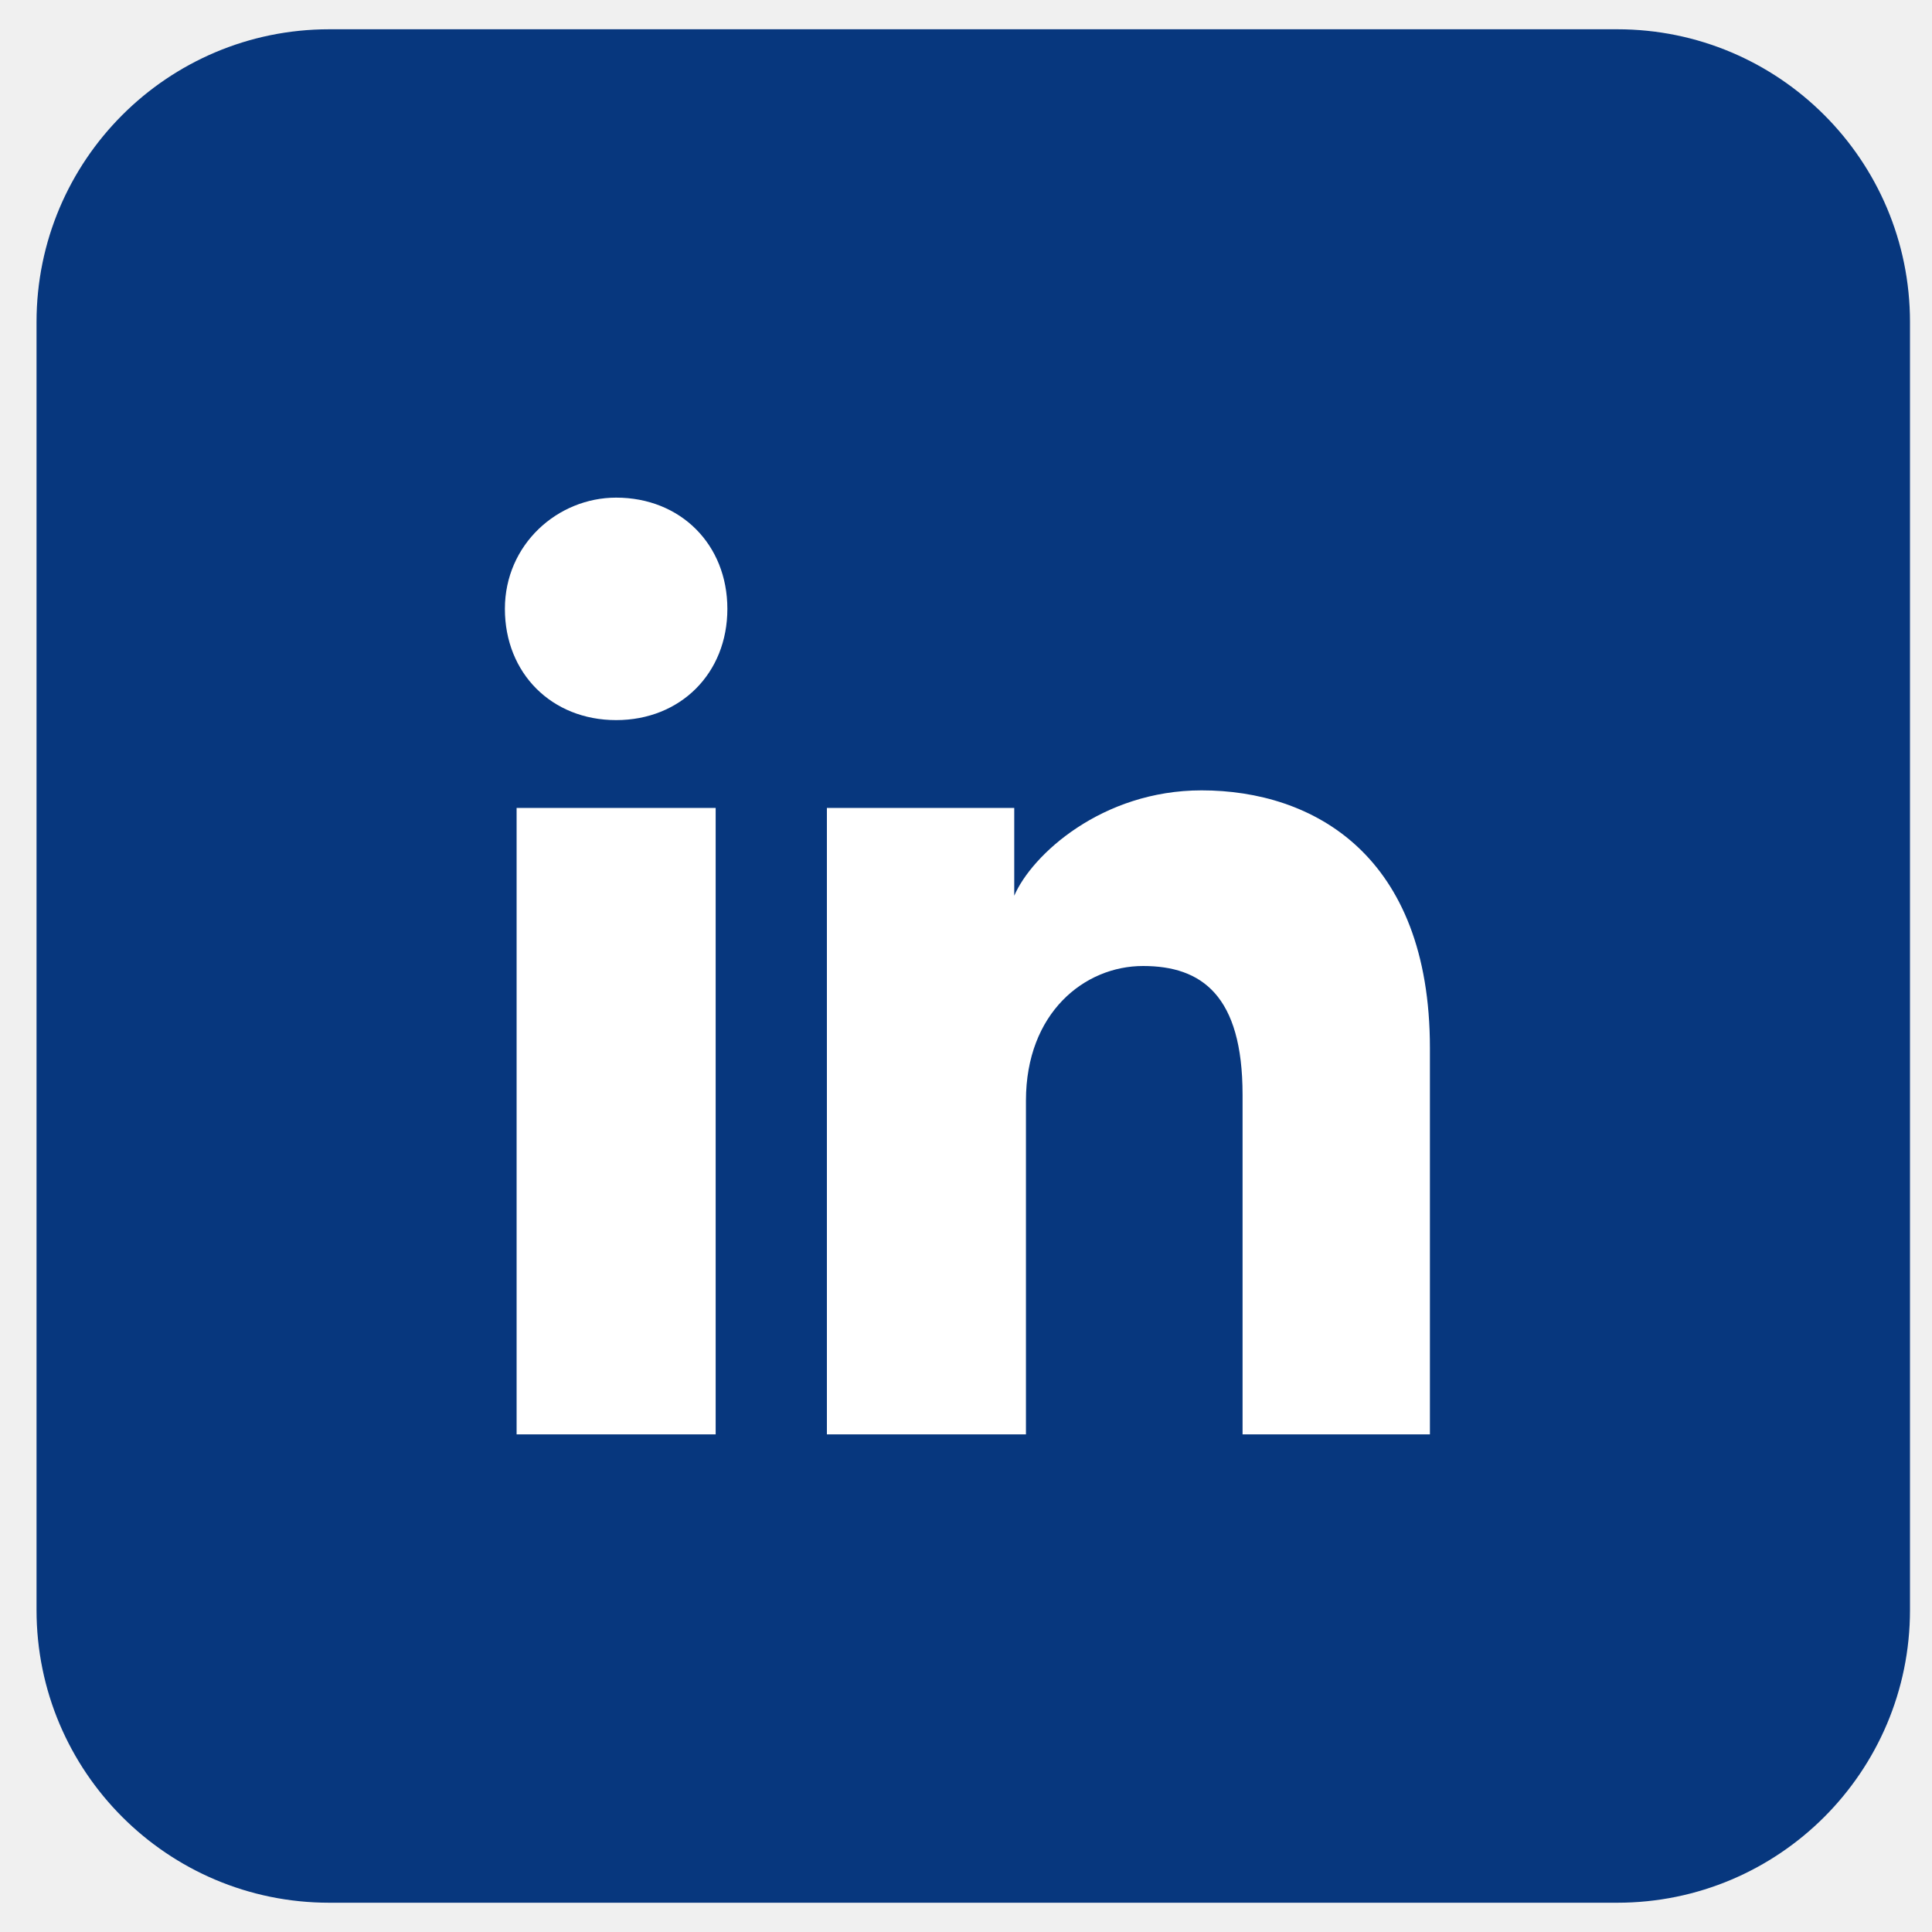
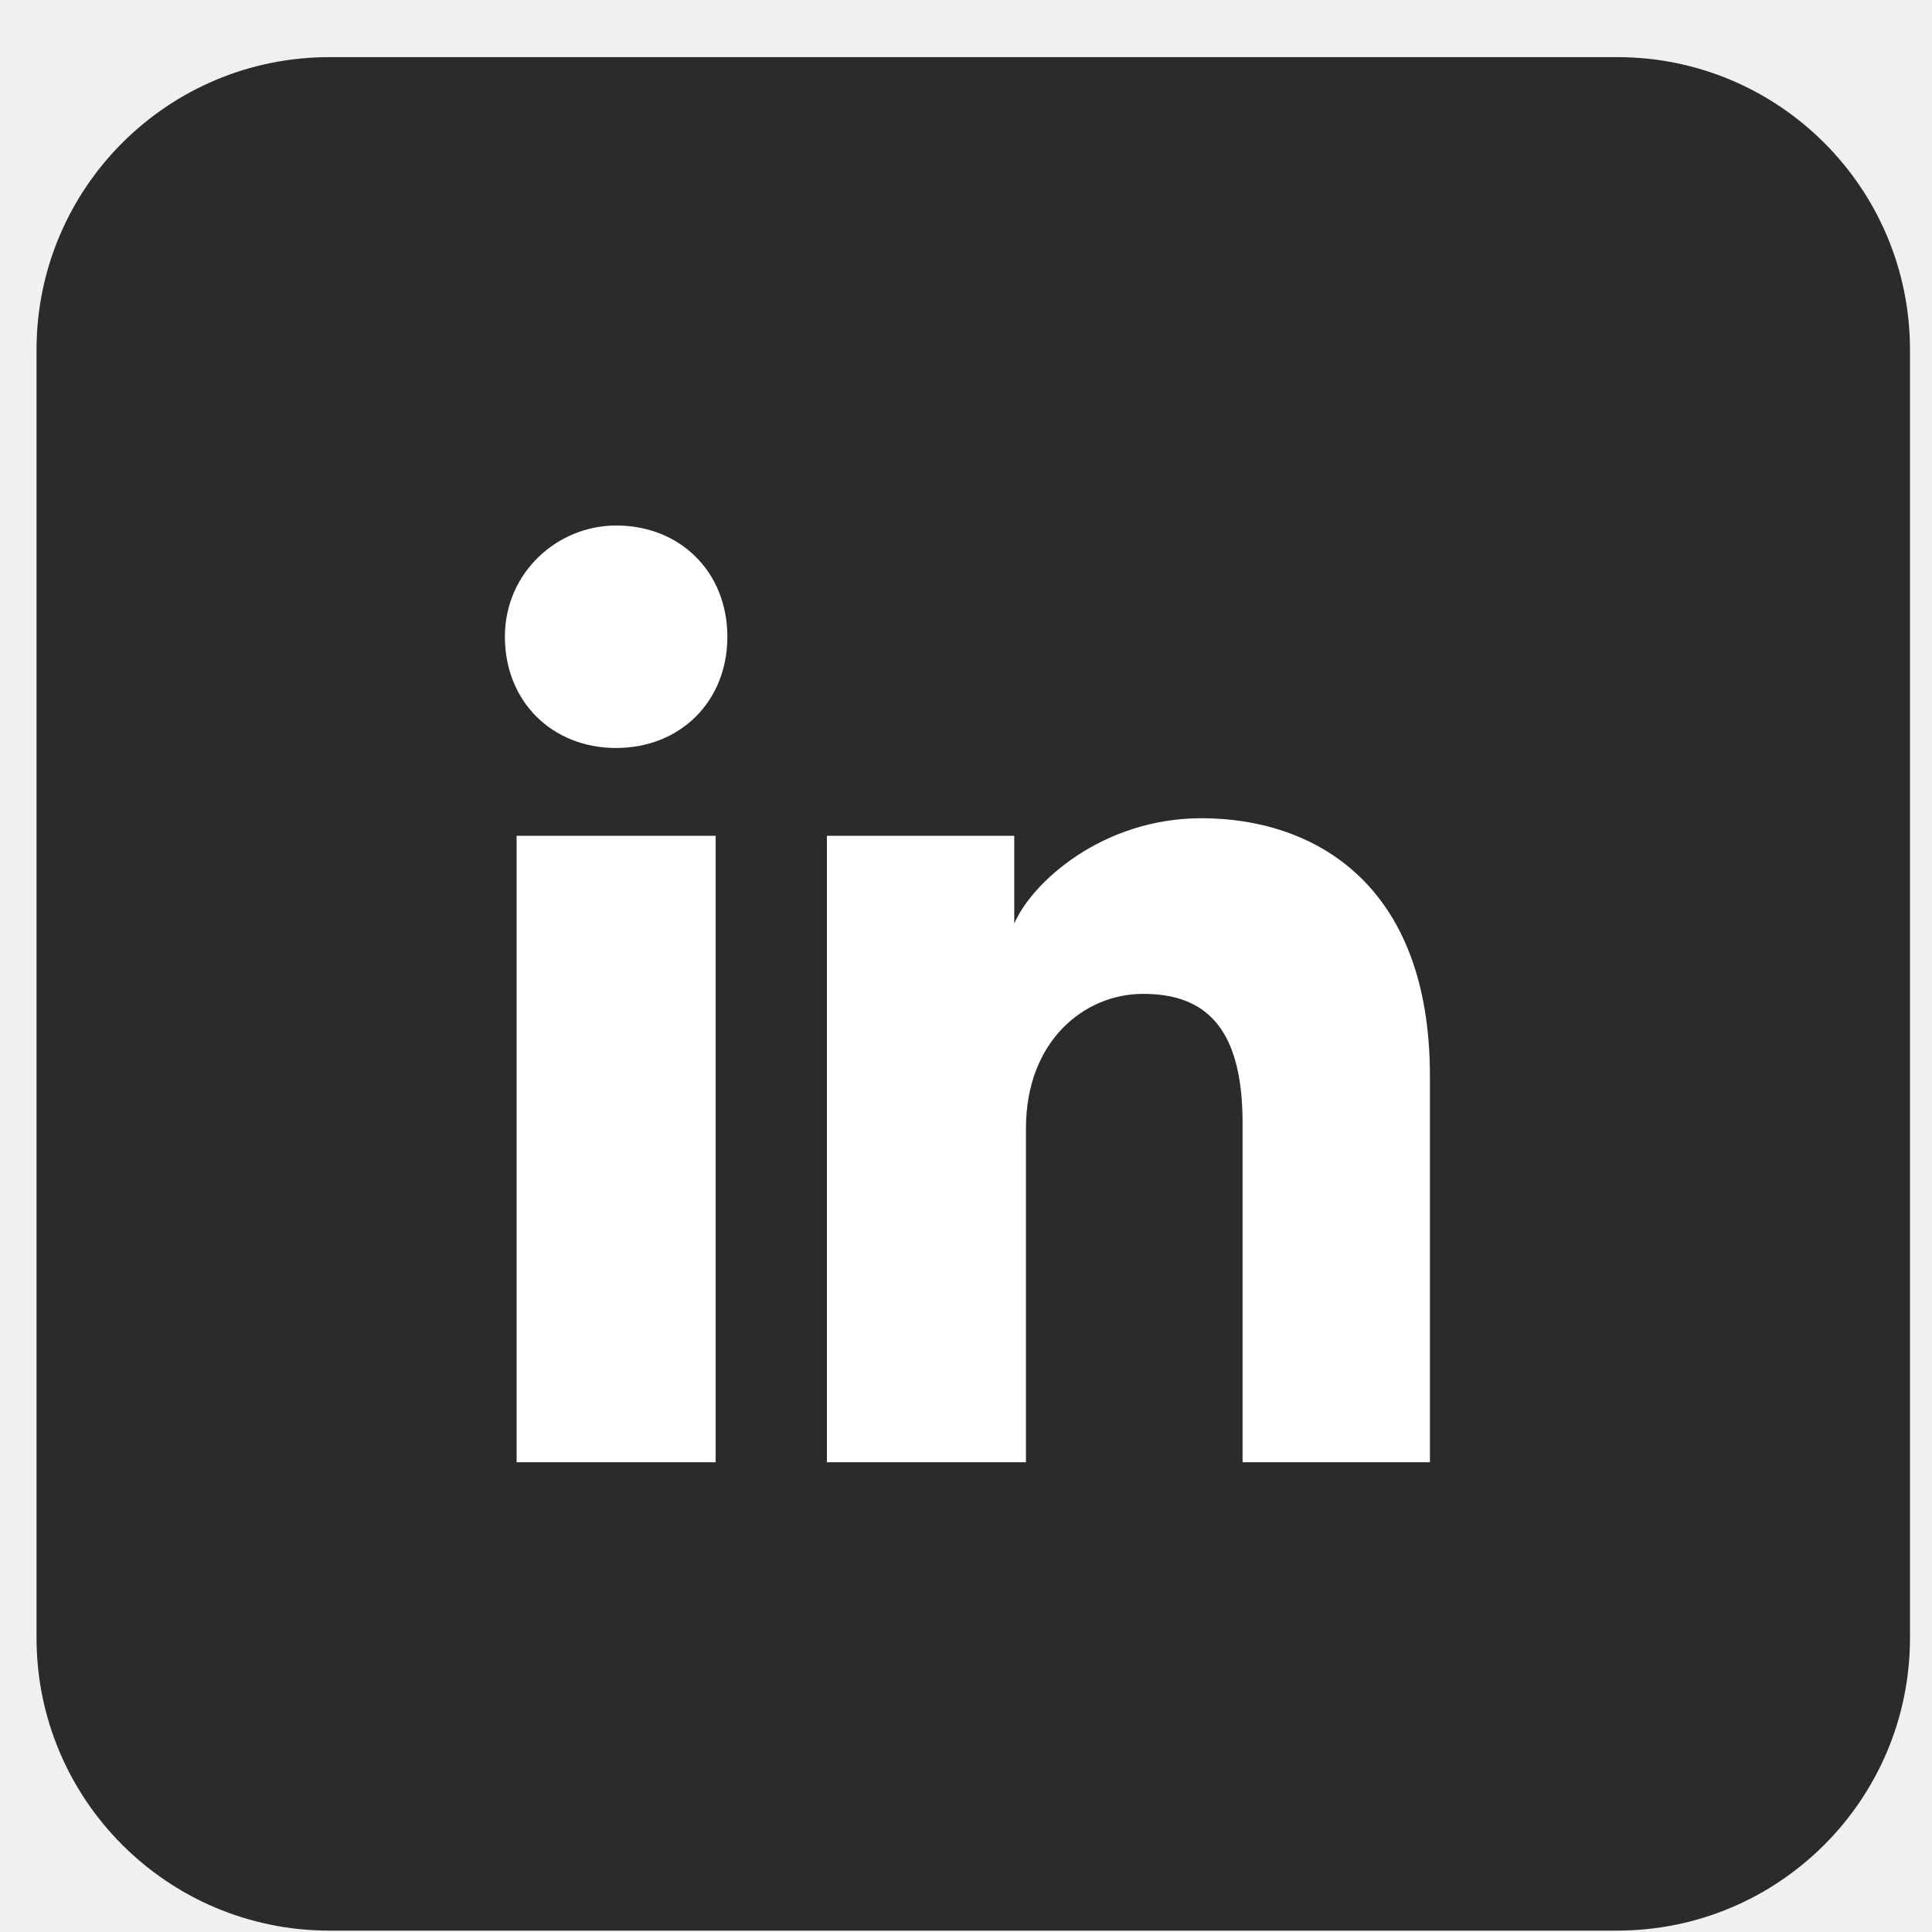
<svg xmlns="http://www.w3.org/2000/svg" width="33" height="33" viewBox="0 0 33 33" fill="none">
-   <path d="M27.624 0.5H5.624C2.863 0.5 0.624 2.739 0.624 5.5V27.5C0.624 30.261 2.863 32.5 5.624 32.5H27.624C30.386 32.5 32.624 30.261 32.624 27.5V5.5C32.624 2.739 30.386 0.5 27.624 0.5Z" fill="#07377E" />
-   <path d="M12.224 24.5H8.824V13.8H12.224V24.5ZM10.524 12.3C9.424 12.3 8.624 11.5 8.624 10.4C8.624 9.3 9.524 8.5 10.524 8.5C11.624 8.5 12.424 9.3 12.424 10.4C12.424 11.5 11.624 12.3 10.524 12.3ZM24.624 24.5H21.224V18.7C21.224 17 20.524 16.5 19.524 16.5C18.524 16.5 17.524 17.3 17.524 18.8V24.5H14.124V13.8H17.324V15.3C17.624 14.6 18.824 13.5 20.524 13.5C22.424 13.5 24.424 14.6 24.424 17.9V24.5H24.624Z" fill="white" />
+   <path d="M27.624 0.976H5.624C2.863 0.976 0.624 3.214 0.624 5.976V27.976C0.624 30.737 2.863 32.976 5.624 32.976H27.624C30.386 32.976 32.624 30.737 32.624 27.976V5.976C32.624 3.214 30.386 0.976 27.624 0.976Z" fill="#2B2B2B" />
+   <path d="M12.224 24.976H8.824V14.276H12.224V24.976ZM10.524 12.776C9.424 12.776 8.624 11.976 8.624 10.876C8.624 9.776 9.524 8.976 10.524 8.976C11.624 8.976 12.424 9.776 12.424 10.876C12.424 11.976 11.624 12.776 10.524 12.776ZM24.624 24.976H21.224V19.176C21.224 17.476 20.524 16.976 19.524 16.976C18.524 16.976 17.524 17.776 17.524 19.276V24.976H14.124V14.276H17.324V15.776C17.624 15.076 18.824 13.976 20.524 13.976C22.424 13.976 24.424 15.076 24.424 18.376V24.976H24.624Z" fill="white" />
</svg>
